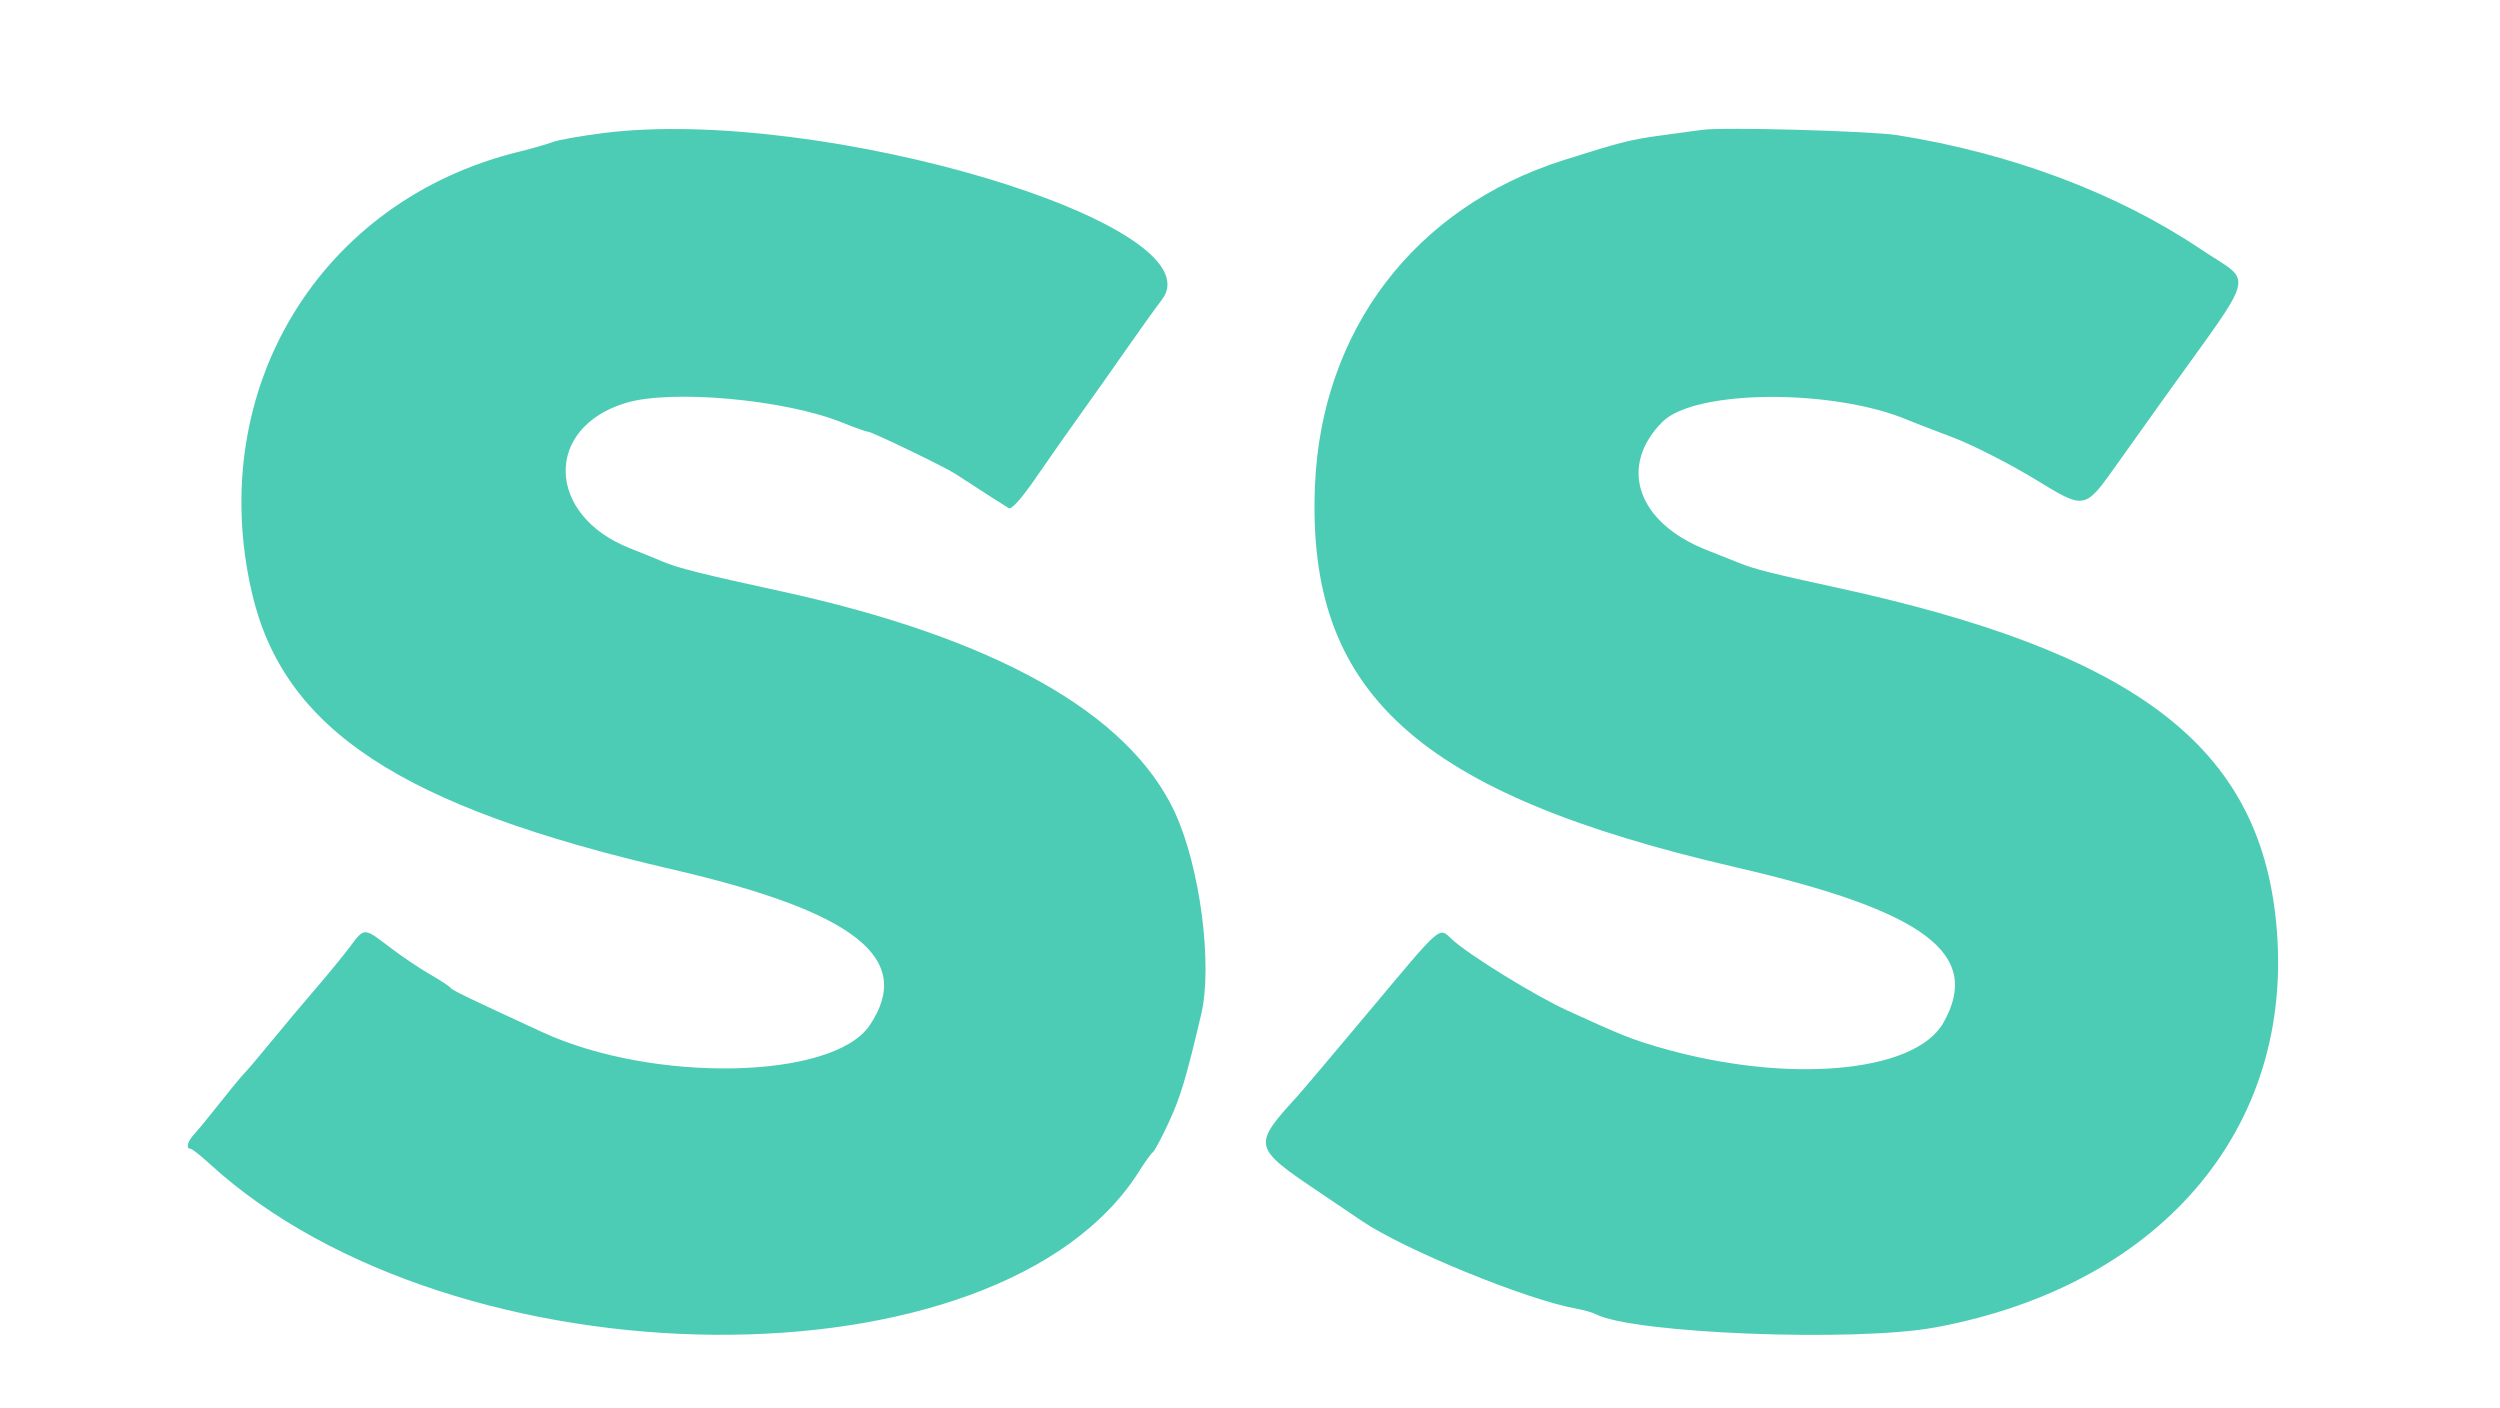
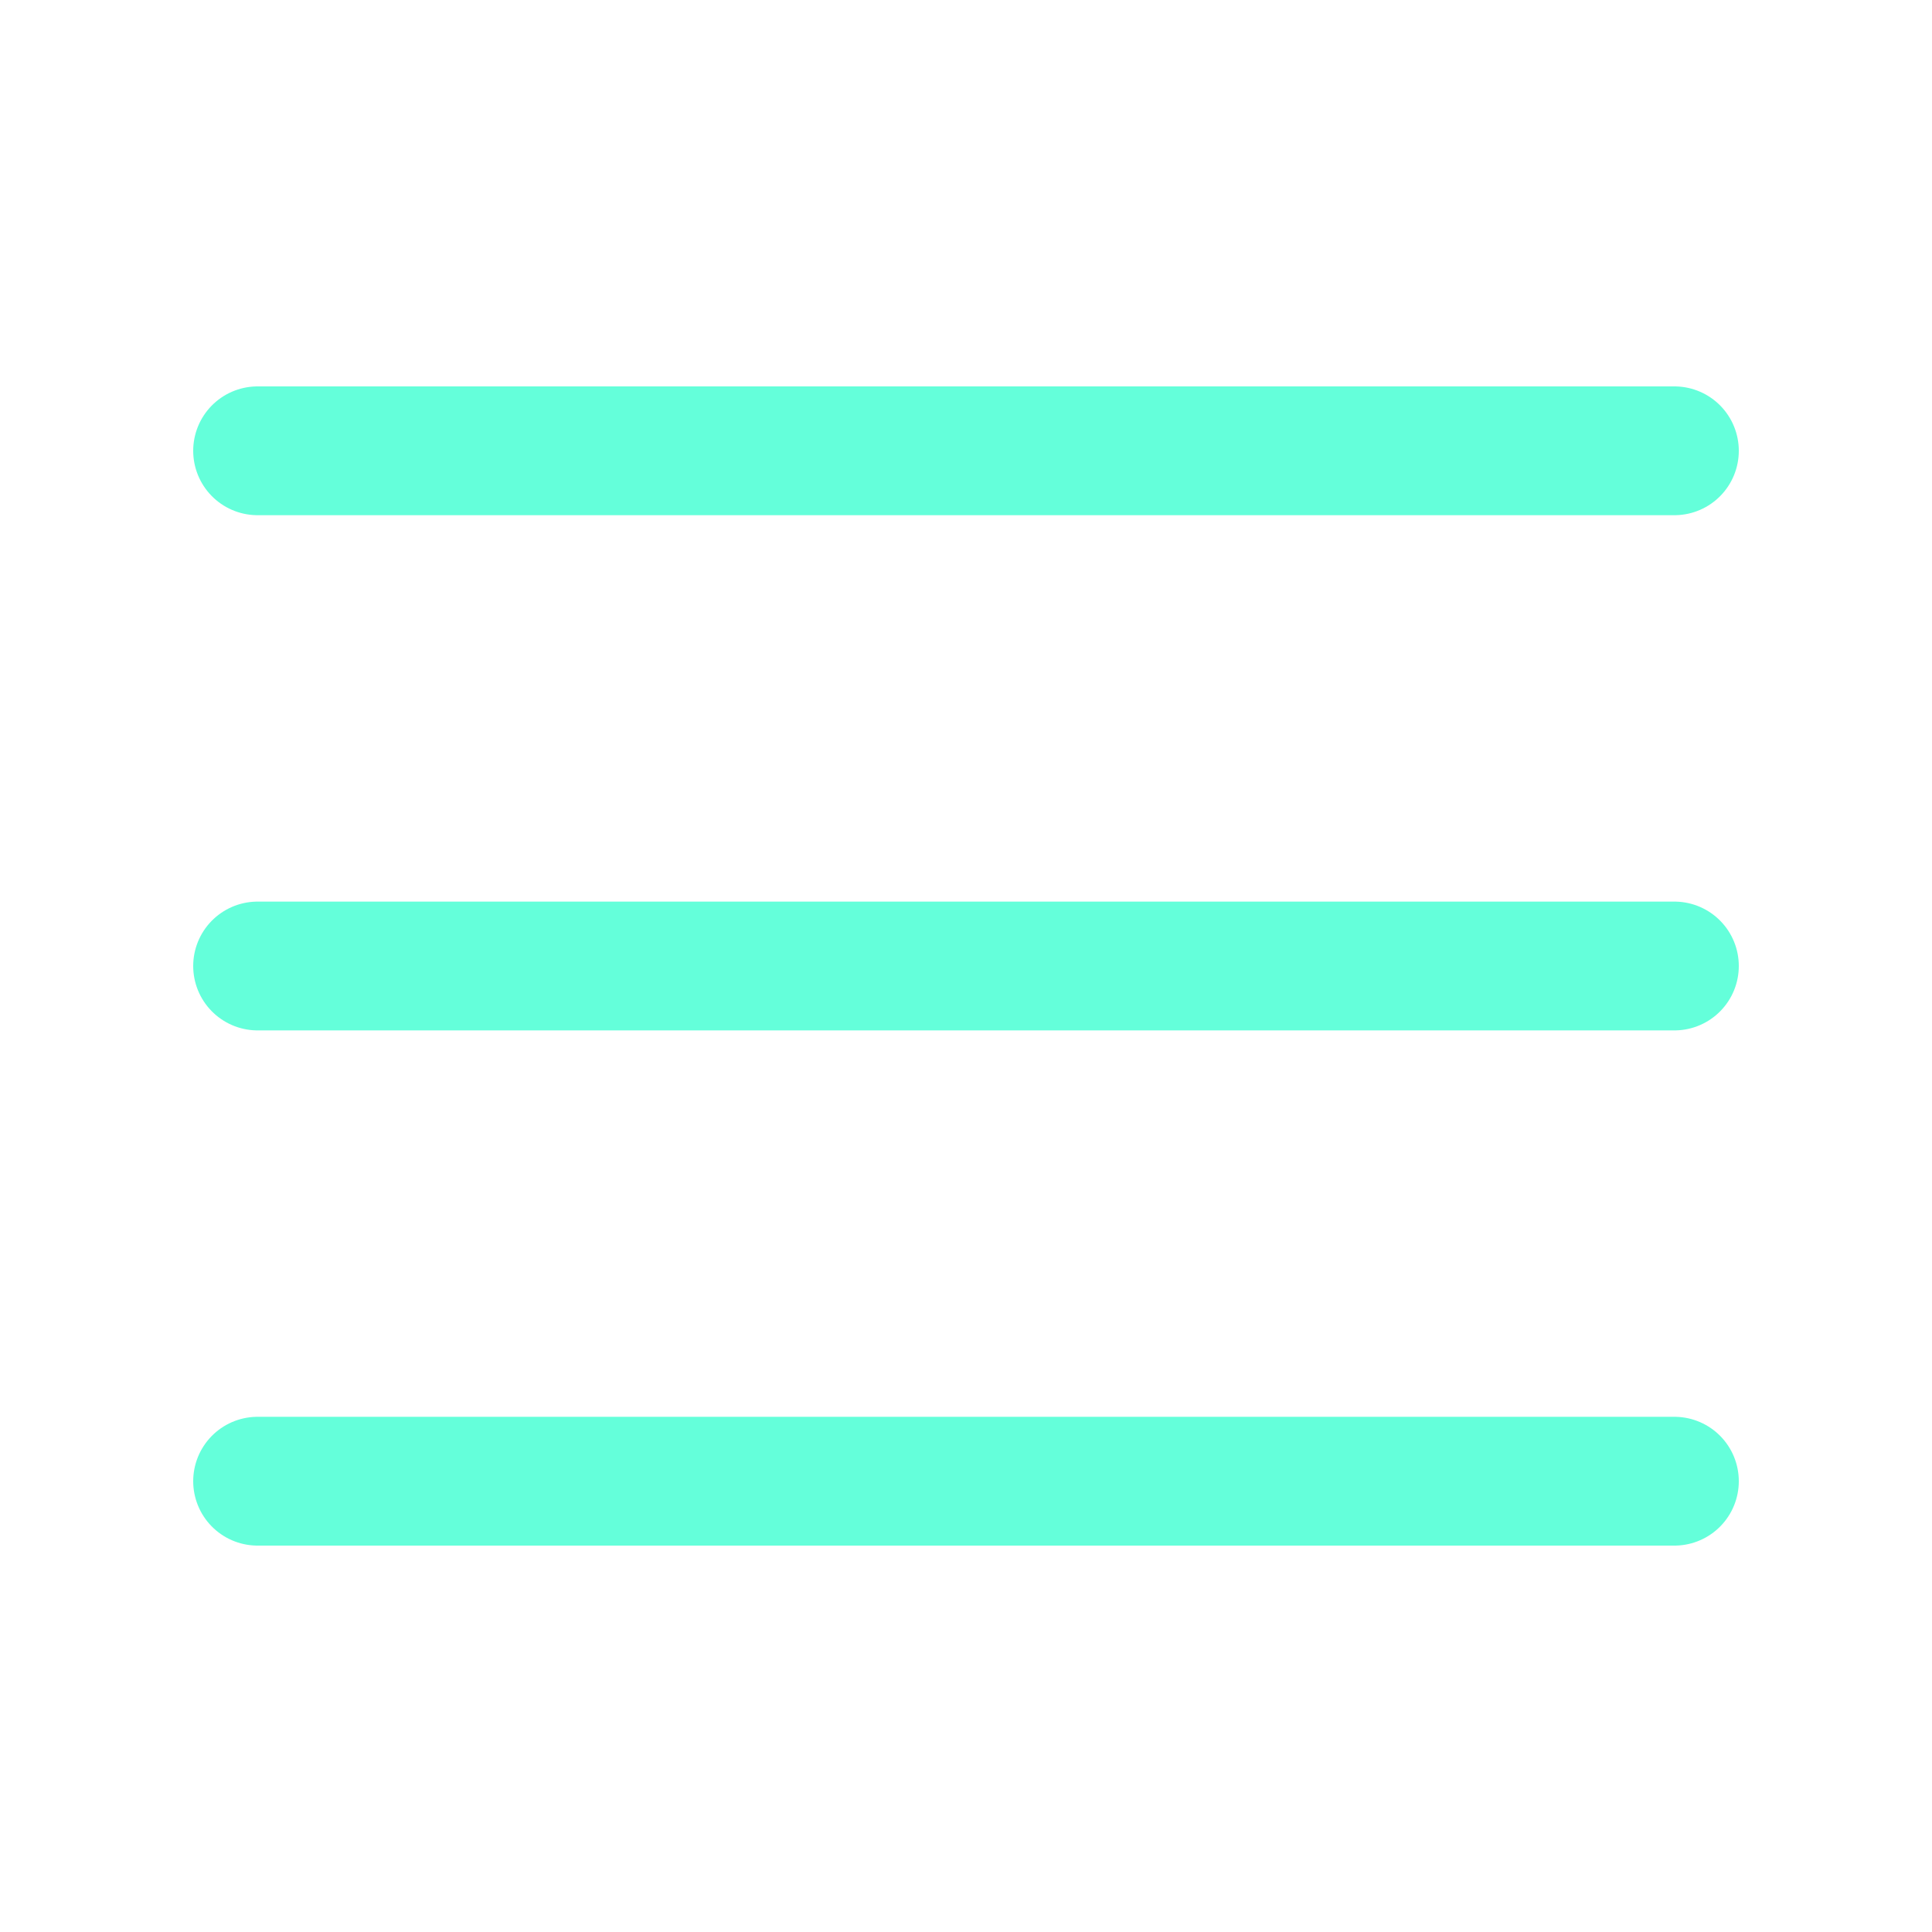
- <svg xmlns="http://www.w3.org/2000/svg" width="666" height="375" viewBox="0 0 666 375" version="1.1">
-   <path d="" stroke="none" fill="#8ddccf" fill-rule="evenodd" />
-   <path d="M 160.648 35.458 C 154.680 36.219, 148.605 37.302, 147.148 37.866 C 145.692 38.429, 141.648 39.590, 138.162 40.447 C 85.150 53.471, 54.674 103.732, 67.060 157.709 C 75.450 194.275, 106.573 214.814, 179 231.580 C 227.910 242.901, 243.677 255.345, 231.676 273.153 C 221.925 287.622, 174.118 288.621, 144.500 274.975 C 124.739 265.870, 120.501 263.824, 120.035 263.164 C 119.741 262.746, 117.250 261.114, 114.500 259.538 C 111.750 257.962, 106.947 254.721, 103.826 252.336 C 96.886 247.033, 97.107 247.035, 93.207 252.250 C 91.459 254.588, 87.313 259.650, 83.994 263.500 C 80.675 267.350, 75.398 273.632, 72.269 277.461 C 69.139 281.289, 65.886 285.126, 65.039 285.987 C 64.193 286.848, 61.250 290.414, 58.500 293.910 C 55.750 297.407, 52.713 301.107, 51.750 302.134 C 49.936 304.068, 49.445 305.980, 50.750 306.027 C 51.163 306.041, 53.443 307.834, 55.818 310.010 C 121.153 369.888, 266.497 371.023, 303.514 311.944 C 305.046 309.500, 306.667 307.257, 307.117 306.961 C 307.567 306.665, 309.500 303.035, 311.413 298.894 C 314.482 292.253, 316.023 287.105, 319.996 270.236 C 323.099 257.058, 319.721 231.045, 313.019 216.500 C 300.795 189.976, 264.944 169.862, 207.771 157.453 C 187.419 153.035, 180.310 151.249, 176.500 149.595 C 174.850 148.879, 170.949 147.290, 167.832 146.064 C 145.491 137.276, 144.841 113.912, 166.754 107.327 C 178.932 103.667, 209.252 106.429, 224.379 112.576 C 227.660 113.909, 230.739 115, 231.220 115 C 232.237 115, 251.550 124.314, 254.476 126.216 C 262.426 131.382, 267.678 134.756, 268.704 135.356 C 269.479 135.810, 272.057 132.938, 275.951 127.280 C 279.275 122.451, 284.894 114.450, 288.438 109.500 C 291.982 104.550, 297.383 96.900, 300.439 92.500 C 303.496 88.100, 307.594 82.392, 309.546 79.815 C 324.720 59.785, 218.359 28.099, 160.648 35.458 M 453.500 34.586 C 451.850 34.821, 446.900 35.495, 442.500 36.083 C 434.514 37.152, 431.581 37.896, 416.500 42.681 C 376.913 55.242, 351.993 87.922, 350.300 129.500 C 348.053 184.681, 377.602 211.429, 462.500 231.063 C 512.924 242.724, 528.114 254.115, 517.718 272.470 C 510.057 285.997, 475.503 288.894, 441.500 278.859 C 434.390 276.760, 431.747 275.695, 417.500 269.183 C 408.917 265.260, 391.206 254.335, 386.830 250.264 C 383.240 246.923, 384.424 245.903, 365.084 269 C 355.644 280.275, 346.896 290.625, 345.646 292 C 333.511 305.342, 333.568 305.574, 352 317.964 C 355.575 320.367, 360.417 323.639, 362.761 325.236 C 373.929 332.847, 406.548 346.205, 419.804 348.596 C 421.837 348.963, 424.249 349.649, 425.165 350.121 C 435.158 355.271, 494.217 357.566, 515.500 353.631 C 577.094 342.243, 612.859 298.600, 606.073 243.106 C 600.545 197.901, 567.609 173.530, 489 156.477 C 472.503 152.898, 467.257 151.575, 463.500 150.047 C 462.400 149.600, 458.350 147.986, 454.500 146.461 C 436.160 139.196, 431.052 124.235, 442.867 112.386 C 451.526 103.701, 488.580 103.480, 508.500 111.994 C 509.600 112.464, 514.850 114.490, 520.166 116.495 C 525.496 118.506, 535.563 123.644, 542.604 127.948 C 555.375 135.755, 555.375 135.755, 563.643 124.127 C 568.191 117.732, 574.006 109.575, 576.565 106 C 601.588 71.046, 600.384 75.863, 586.443 66.491 C 564.106 51.474, 535.897 40.854, 505.500 36.018 C 498.397 34.888, 458.996 33.803, 453.500 34.586" stroke="none" fill="#4cccb4" fill-rule="evenodd" />
+ <svg xmlns="http://www.w3.org/2000/svg" viewBox="0 0 30 30">
+   <path stroke="rgba(100, 255, 218, 1)" stroke-linecap="round" stroke-miterlimit="10" stroke-width="2" d="M4 7h22M4 15h22M4 23h22" />
</svg>
